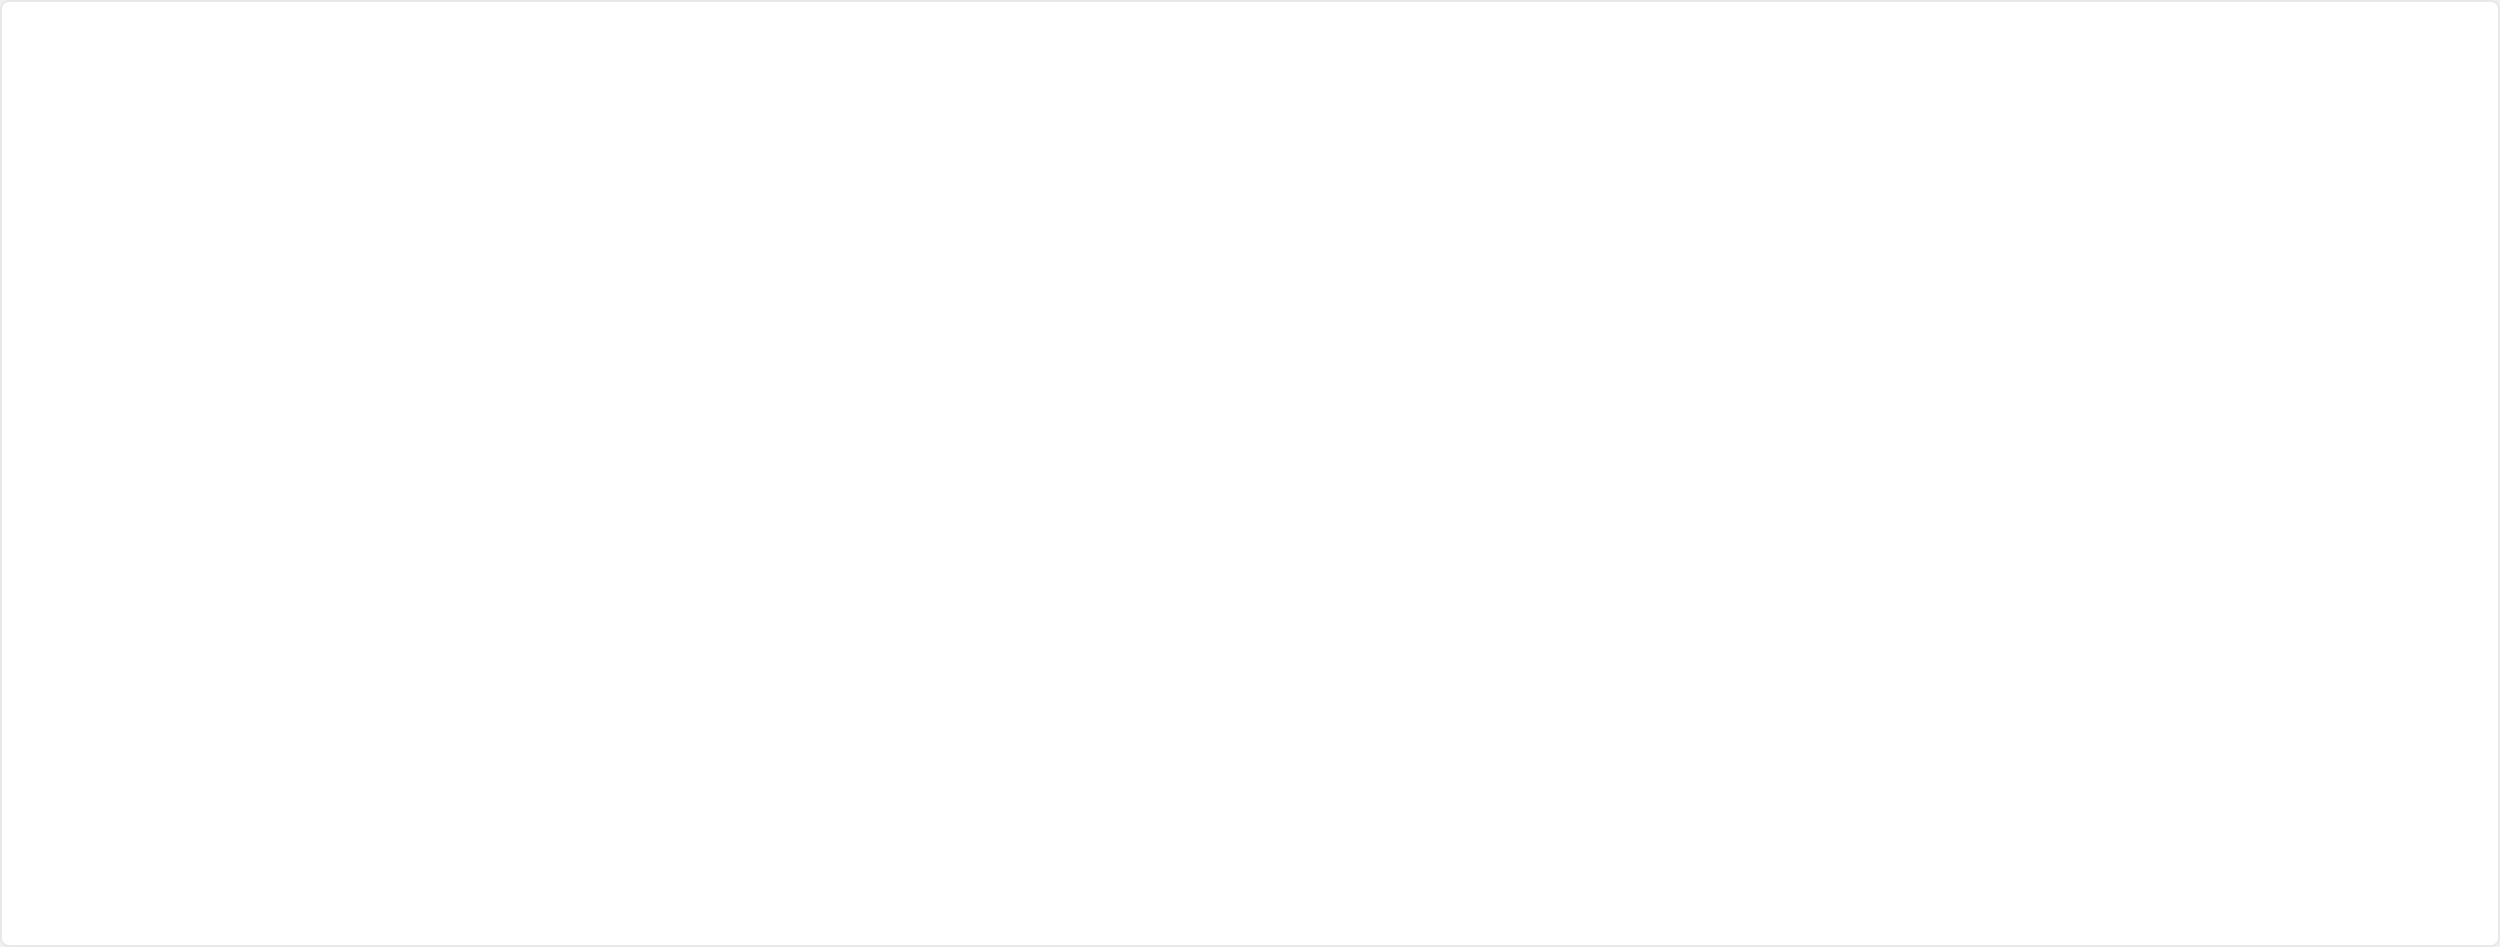
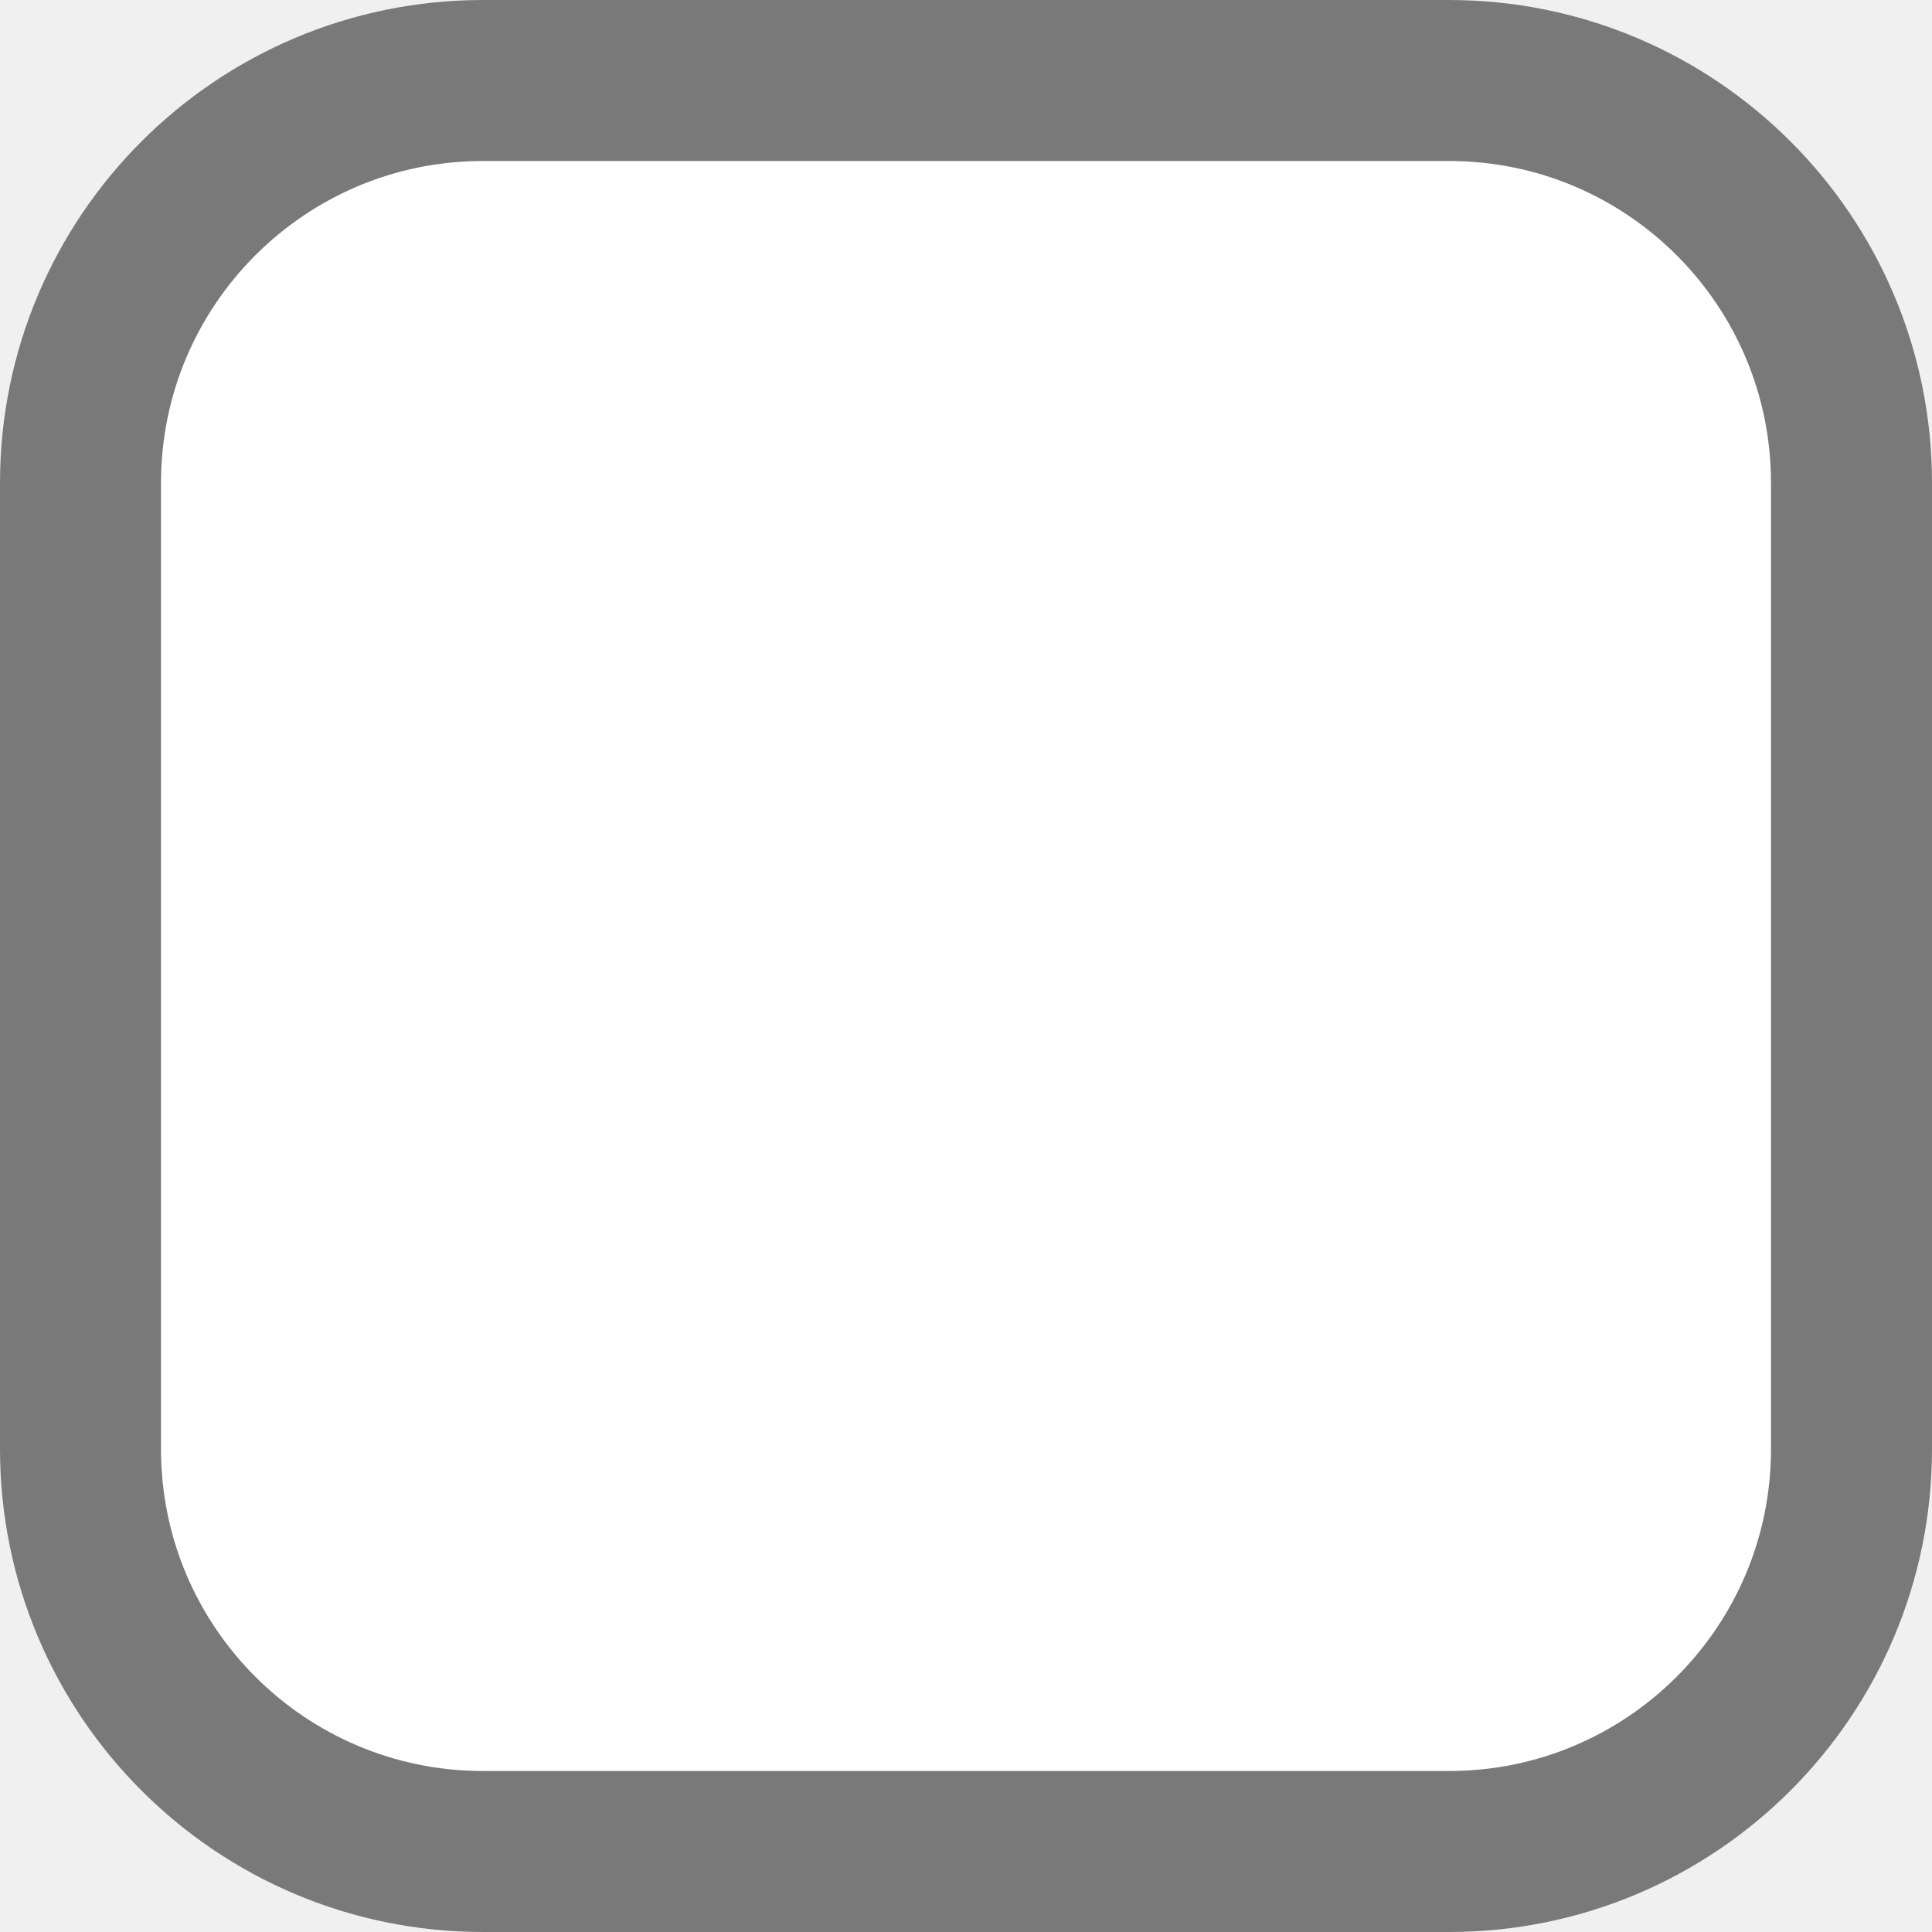
- <svg xmlns="http://www.w3.org/2000/svg" version="1.1" width="1349px" height="511px">
-   <g transform="matrix(1 0 0 1 -108 -225 )">
-     <path d="M 109 230  A 4 4 0 0 1 113 226 L 1452 226  A 4 4 0 0 1 1456 230 L 1456 731  A 4 4 0 0 1 1452 735 L 113 735  A 4 4 0 0 1 109 731 L 109 230  Z " fill-rule="nonzero" fill="#ffffff" stroke="none" />
-     <path d="M 108.5 230  A 4.5 4.5 0 0 1 113 225.5 L 1452 225.5  A 4.5 4.5 0 0 1 1456.5 230 L 1456.5 731  A 4.5 4.5 0 0 1 1452 735.5 L 113 735.5  A 4.5 4.5 0 0 1 108.5 731 L 108.5 230  Z " stroke-width="1" stroke="#d7d7d7" fill="none" stroke-opacity="0.349" />
-   </g>
+ <svg xmlns="http://www.w3.org/2000/svg" version="1.1" width="12px" height="12px" viewBox="1124 995  12 12">
+   <path d="M 1124.5 998  A 2.5 2.5 0 0 1 1127 995.5 L 1133 995.5  A 2.5 2.5 0 0 1 1135.5 998 L 1135.5 1004  A 2.5 2.5 0 0 1 1133 1006.5 L 1127 1006.5  A 2.5 2.5 0 0 1 1124.5 1004 L 1124.5 998  Z " fill-rule="nonzero" fill="#ffffff" stroke="none" />
+   <path d="M 1124.5 998  A 2.5 2.5 0 0 1 1127 995.5 L 1133 995.5  A 2.5 2.5 0 0 1 1135.5 998 L 1135.5 1004  A 2.5 2.5 0 0 1 1133 1006.5 L 1127 1006.5  A 2.5 2.5 0 0 1 1124.5 1004 L 1124.5 998  Z " stroke-width="1" stroke="#797979" fill="none" />
</svg>
